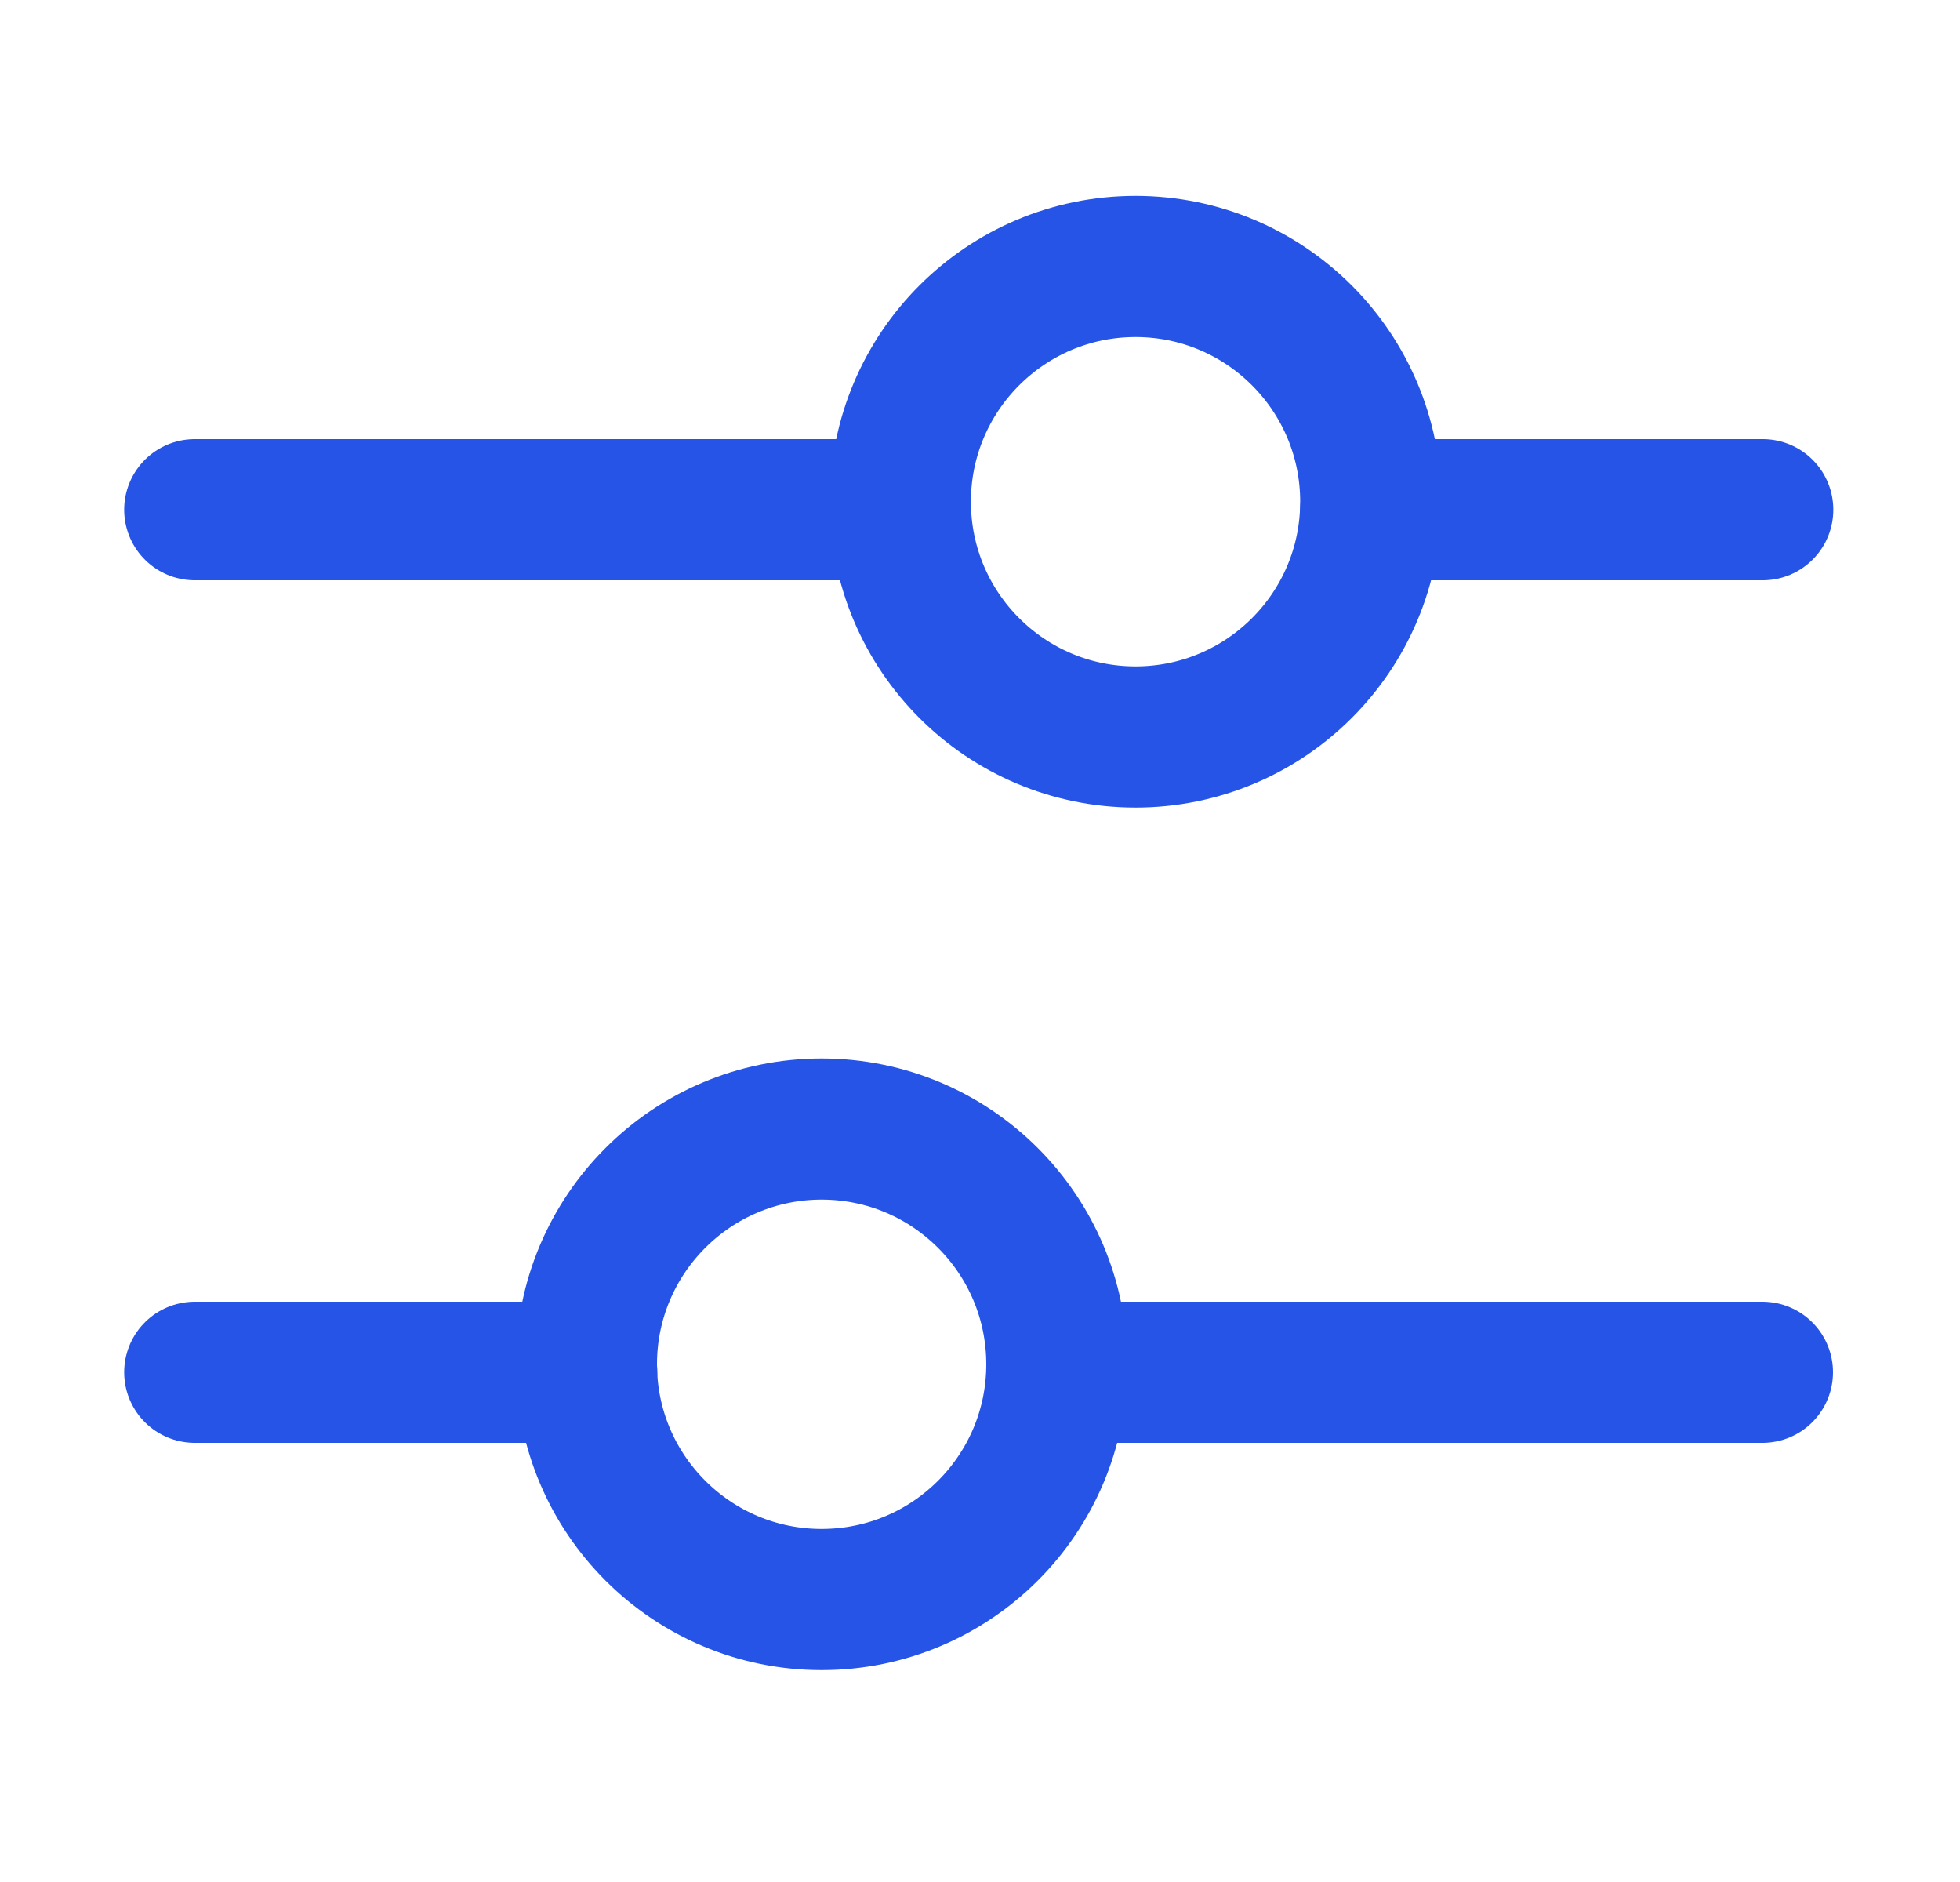
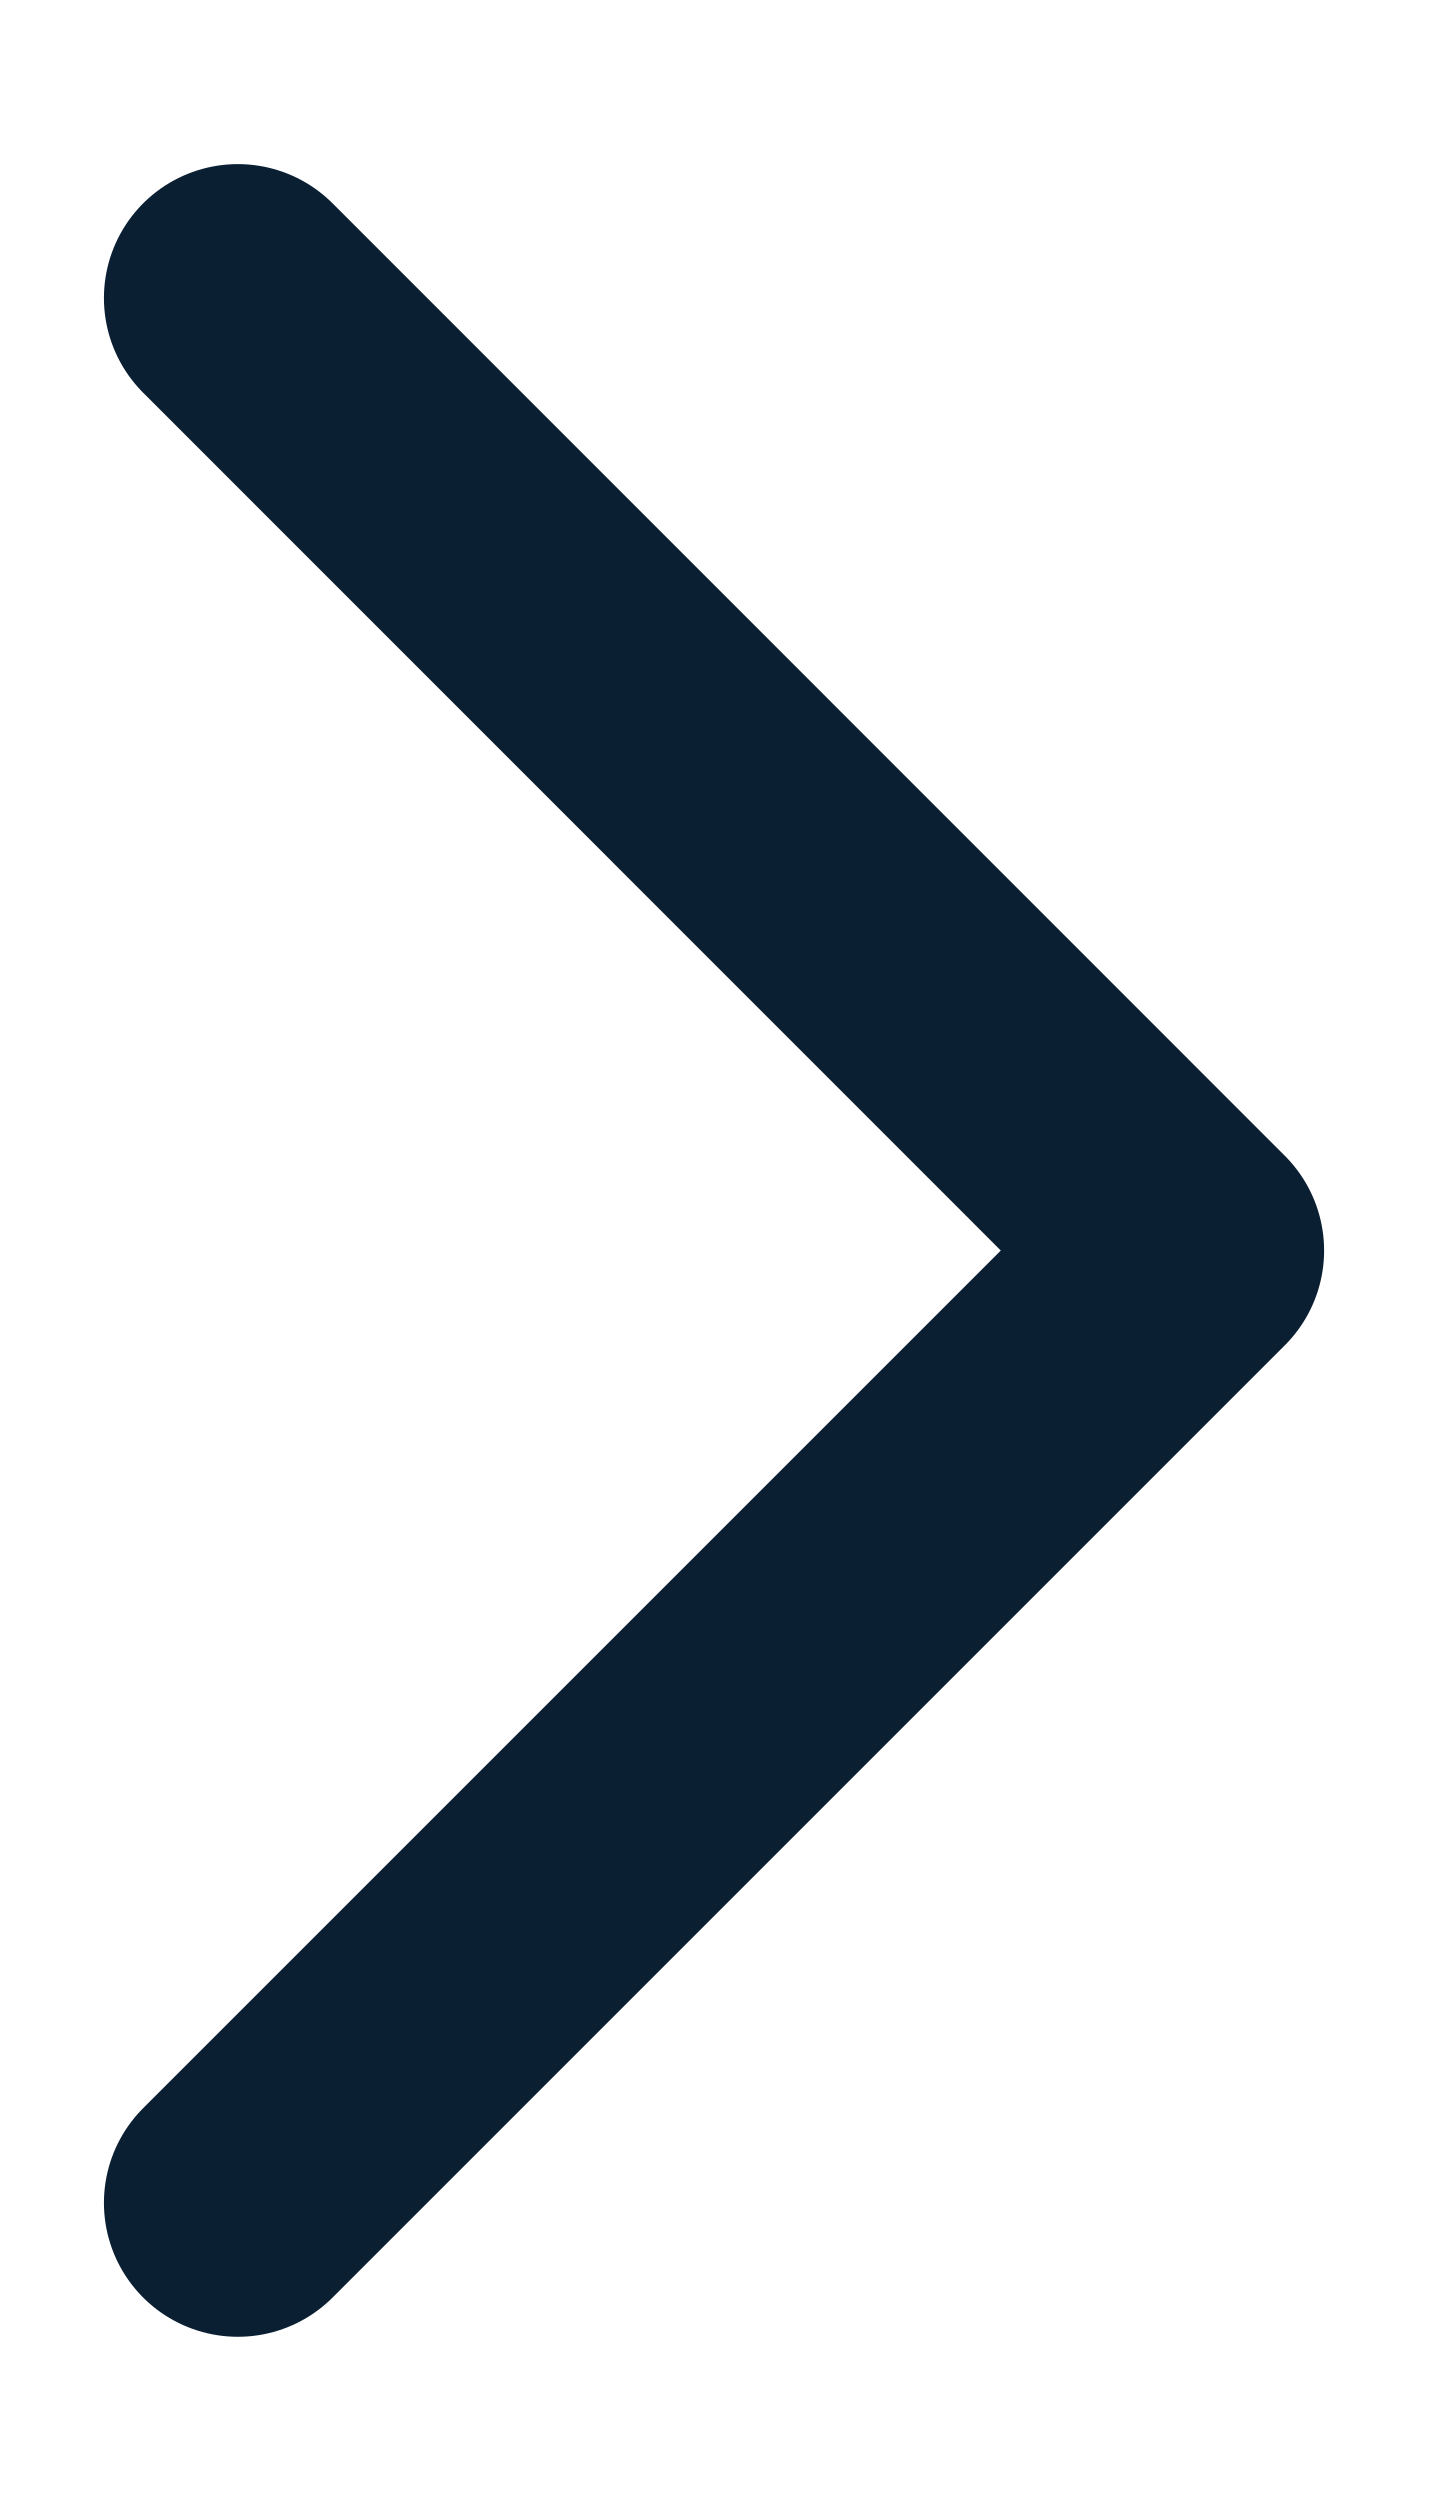
- <svg xmlns="http://www.w3.org/2000/svg" width="25" height="24" viewBox="0 0 25 24" fill="none">
-   <path d="M2.484 17.5H7.484" stroke="#2554E7" stroke-width="1.8" stroke-miterlimit="10" stroke-linecap="round" stroke-linejoin="round" />
-   <path d="M22.484 6.5H17.484" stroke="#2554E7" stroke-width="1.8" stroke-miterlimit="10" stroke-linecap="round" stroke-linejoin="round" />
-   <path d="M13.48 17.5H22.48" stroke="#2554E7" stroke-width="1.8" stroke-miterlimit="10" stroke-linecap="round" stroke-linejoin="round" />
-   <path d="M11.484 6.5H2.484" stroke="#2554E7" stroke-width="1.8" stroke-miterlimit="10" stroke-linecap="round" stroke-linejoin="round" />
-   <path d="M10.48 20.398C8.824 20.398 7.48 19.055 7.48 17.398C7.48 15.742 8.824 14.398 10.48 14.398C12.137 14.398 13.48 15.742 13.48 17.398C13.48 19.055 12.137 20.398 10.48 20.398Z" stroke="#2554E7" stroke-width="1.8" stroke-miterlimit="10" stroke-linecap="round" stroke-linejoin="round" />
-   <path d="M14.484 9.398C16.141 9.398 17.484 8.055 17.484 6.398C17.484 4.742 16.141 3.398 14.484 3.398C12.828 3.398 11.484 4.742 11.484 6.398C11.484 8.055 12.828 9.398 14.484 9.398Z" stroke="#2554E7" stroke-width="1.8" stroke-miterlimit="10" stroke-linecap="round" stroke-linejoin="round" />
+ <svg xmlns="http://www.w3.org/2000/svg" width="8" height="14" viewBox="0 0 8 14" fill="none">
+   <path d="M1.332 12.336L6.665 7.003L1.332 1.669" stroke="#0B1F33" stroke-width="1.5" stroke-linecap="round" stroke-linejoin="round" />
</svg>
